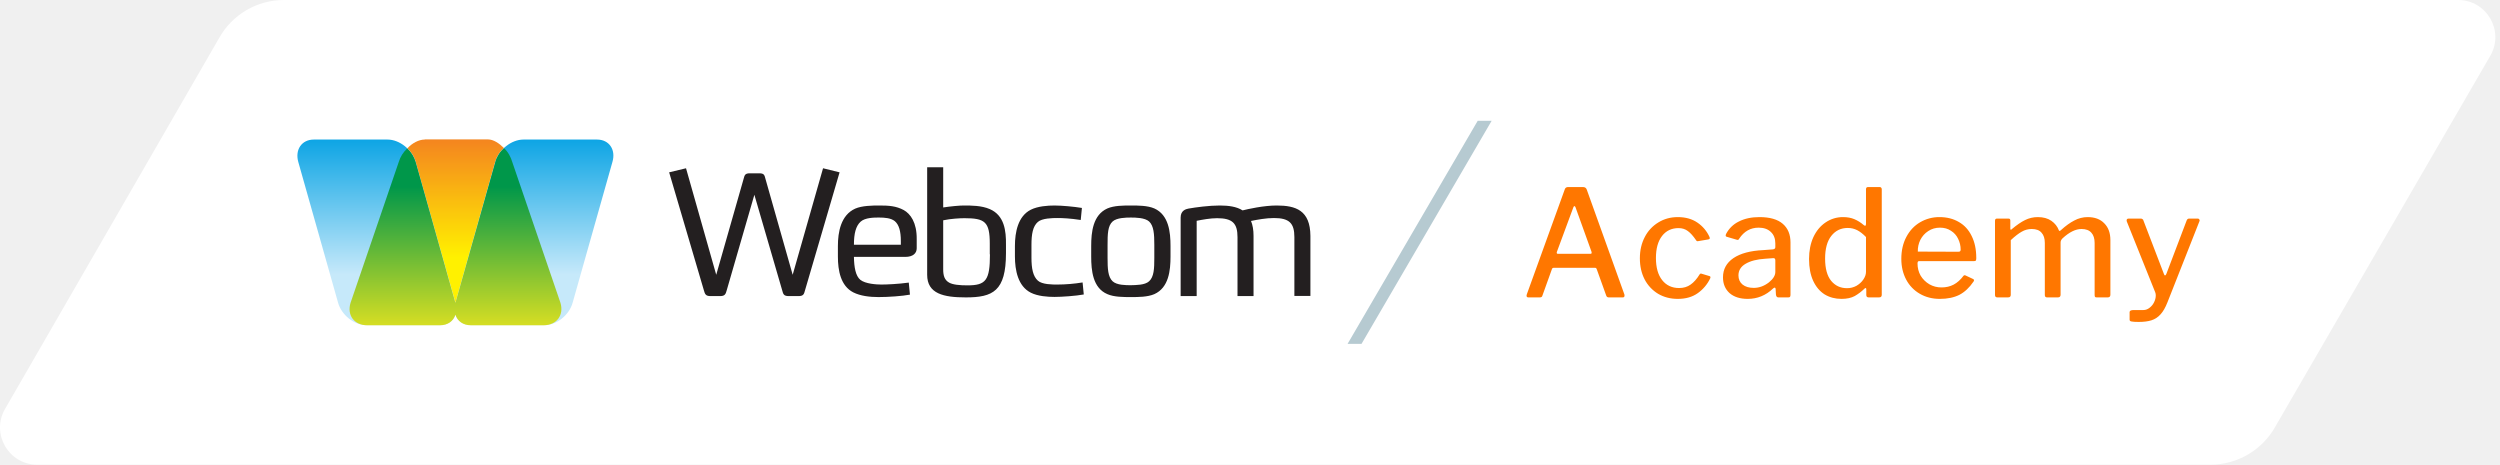
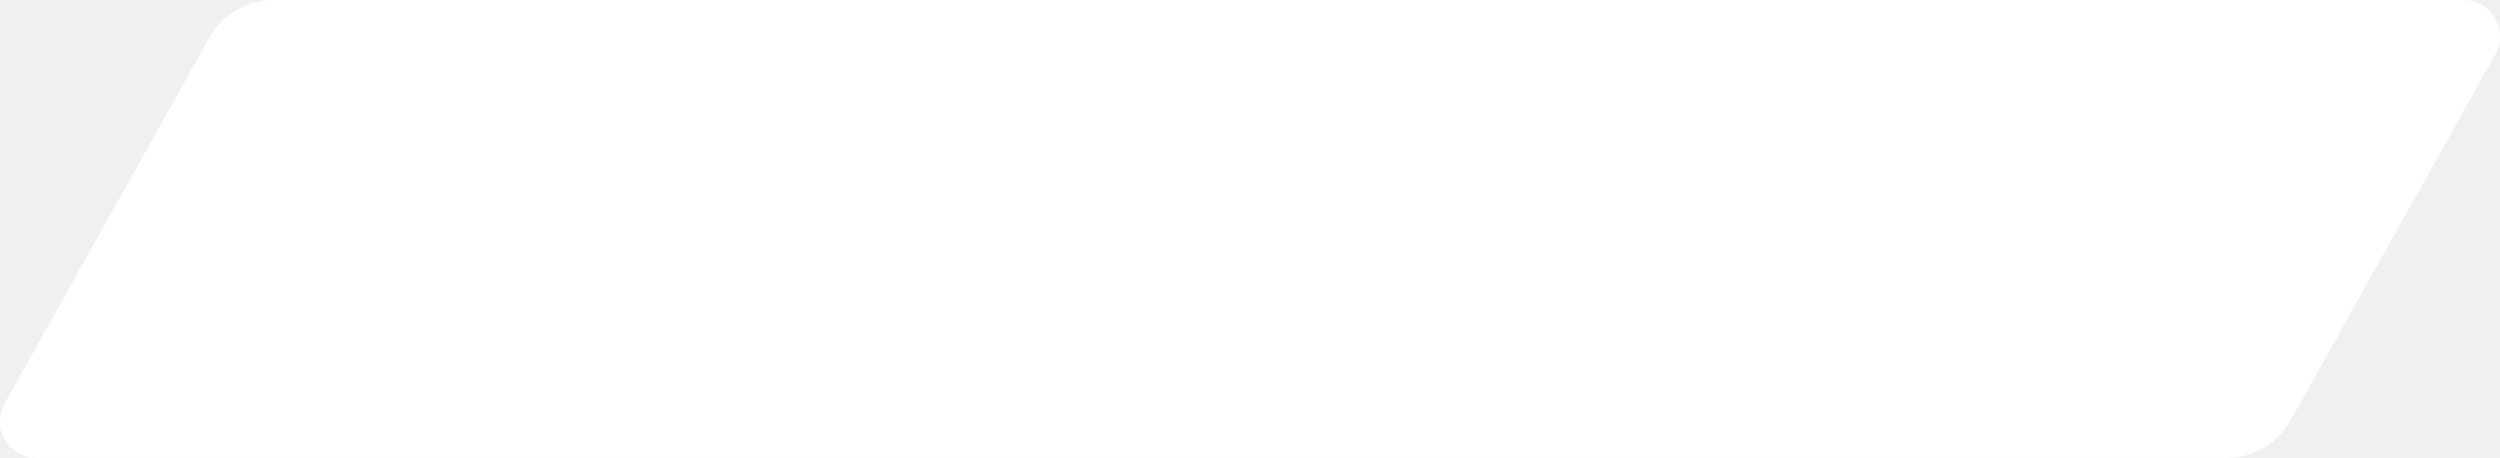
- <svg xmlns="http://www.w3.org/2000/svg" width="269" height="50" viewBox="0 0 269 50" fill="none">
-   <path d="M23.578 4.092A7.995 7.995 0 0 1 30.555 0h233.941c3.055 0 4.981 3.288 3.488 5.954l-23.162 39.954A7.995 7.995 0 0 1 237.845 50H4.004C.949 50-.976 46.712.516 44.046L23.578 4.092z" fill="#fff" />
-   <path d="M164.447 32c-.128 0-.192-.064-.192-.192l.032-.144 4.08-11.28c.032-.096.074-.16.128-.192a.35.35 0 0 1 .224-.064h1.616c.202 0 .336.09.4.272l4.048 11.28c.01.021.016.059.016.112 0 .139-.059.208-.176.208h-1.52c-.139 0-.23-.064-.272-.192l-1.024-2.848a.363.363 0 0 0-.064-.112c-.022-.021-.064-.032-.128-.032h-4.432c-.096 0-.16.043-.192.128l-1.04 2.896c-.032.107-.123.16-.272.16h-1.232zm6.672-4.688c.074 0 .117-.016.128-.048.021-.043.021-.101 0-.176l-1.728-4.8c-.032-.075-.07-.112-.112-.112-.043 0-.08.043-.112.128l-1.776 4.8-.016.096c0 .075.048.112.144.112h3.472zm9.411-3.952c.832 0 1.536.197 2.112.592a3.695 3.695 0 0 1 1.296 1.536.32.32 0 0 1 .032.144c0 .064-.048.107-.144.128l-1.136.192h-.048c-.064 0-.117-.043-.16-.128-.299-.437-.587-.757-.864-.96-.277-.213-.613-.32-1.008-.32-.747 0-1.339.283-1.776.848-.437.565-.656 1.355-.656 2.368 0 1.024.224 1.819.672 2.384.448.565 1.056.848 1.824.848.48 0 .891-.123 1.232-.368.352-.245.677-.613.976-1.104a.213.213 0 0 1 .096-.08c.032-.01.075-.005.128.016l.848.256c.096.032.117.112.064.24a4.125 4.125 0 0 1-1.328 1.584c-.576.416-1.296.624-2.16.624-.789 0-1.493-.181-2.112-.544a3.926 3.926 0 0 1-1.456-1.552c-.341-.661-.512-1.419-.512-2.272 0-.853.176-1.616.528-2.288a3.9 3.9 0 0 1 1.456-1.568c.619-.384 1.317-.576 2.096-.576zm10.255 7.68c-.779.747-1.691 1.12-2.736 1.12-.821 0-1.472-.208-1.952-.624-.469-.427-.704-.992-.704-1.696 0-.864.373-1.552 1.12-2.064.757-.512 1.829-.8 3.216-.864l1.04-.08c.171-.021.256-.101.256-.24v-.4c0-.523-.16-.933-.48-1.232-.32-.31-.757-.464-1.312-.464-.875 0-1.573.395-2.096 1.184a.269.269 0 0 1-.112.128c-.032.01-.085.005-.16-.016l-1.088-.32c-.064-.021-.096-.064-.096-.128 0-.043.016-.101.048-.176a3.037 3.037 0 0 1 1.36-1.328c.619-.32 1.36-.48 2.224-.48 1.12 0 1.957.24 2.512.72.555.48.832 1.147.832 2v5.648c0 .107-.021.181-.064.224-.032.032-.091.048-.176.048h-1.072c-.149 0-.235-.107-.256-.32l-.032-.608c-.021-.085-.053-.128-.096-.128-.032 0-.091.032-.176.096zm.24-3.024c0-.17-.075-.25-.224-.24l-.864.064c-.885.053-1.589.235-2.112.544-.512.299-.768.715-.768 1.248 0 .416.149.747.448.992.299.235.699.352 1.2.352.576 0 1.12-.197 1.632-.592.459-.373.688-.747.688-1.12v-1.248zM201.069 32c-.171 0-.256-.085-.256-.256v-.608c0-.096-.027-.144-.08-.144-.032 0-.075.027-.128.08-.32.31-.667.57-1.04.784-.373.203-.848.304-1.424.304-.672 0-1.275-.16-1.808-.48-.523-.33-.933-.816-1.232-1.456-.299-.65-.448-1.435-.448-2.352 0-.885.155-1.67.464-2.352.32-.683.757-1.21 1.312-1.584a3.286 3.286 0 0 1 1.888-.576c.459 0 .864.075 1.216.224.352.15.683.357.992.624.053.053.107.08.16.08.064 0 .096-.064.096-.192v-3.728c0-.16.069-.24.208-.24h1.28c.064 0 .112.021.144.064a.237.237 0 0 1 .064.176v11.36c0 .096-.027.165-.08.208-.043.043-.117.064-.224.064h-1.104zm-.288-6.496c-.32-.33-.635-.576-.944-.736a2.195 2.195 0 0 0-1.024-.24c-.725 0-1.312.283-1.76.848-.448.565-.672 1.381-.672 2.448s.219 1.867.656 2.4c.437.523 1.003.784 1.696.784a2.08 2.08 0 0 0 1.024-.256c.309-.181.555-.405.736-.672.192-.277.288-.555.288-.832v-3.744zm5.545 2.848c0 .48.112.917.336 1.312.235.384.549.693.944.928.395.224.827.336 1.296.336.491 0 .928-.101 1.312-.304.384-.203.736-.517 1.056-.944.032-.043.069-.064.112-.064.053 0 .096.01.128.032l.816.384c.053.032.08.075.08.128a.273.273 0 0 1-.048.128c-.448.661-.96 1.141-1.536 1.44-.576.288-1.275.432-2.096.432-.8 0-1.515-.181-2.144-.544a3.812 3.812 0 0 1-1.472-1.52c-.352-.661-.528-1.408-.528-2.24 0-.896.181-1.685.544-2.368.363-.683.853-1.205 1.472-1.568a4.03 4.03 0 0 1 2.096-.56c.789 0 1.483.176 2.08.528.597.341 1.056.843 1.376 1.504.331.661.496 1.445.496 2.352v.064c0 .096-.016.17-.048.224-.021.043-.085.064-.192.064h-5.92c-.107 0-.16.085-.16.256zm4.368-1.264c.107 0 .176-.016.208-.048.043-.032.064-.09.064-.176a2.58 2.58 0 0 0-.272-1.168 2.01 2.01 0 0 0-.768-.864c-.331-.224-.725-.336-1.184-.336-.48 0-.901.123-1.264.368-.363.235-.645.55-.848.944a2.641 2.641 0 0 0-.272 1.264l4.336.016zM214.918 32c-.17 0-.256-.085-.256-.256V23.76c0-.16.07-.24.208-.24h1.248c.128 0 .192.07.192.208v.88c0 .064.016.101.048.112.032.01.07-.01.112-.064.534-.448 1.008-.773 1.424-.976.427-.213.886-.32 1.376-.32.587 0 1.072.133 1.457.4.383.267.655.613.815 1.04.022.032.043.048.064.048.043 0 .091-.027.144-.08.502-.459.982-.805 1.441-1.04a3.008 3.008 0 0 1 1.439-.368c.769 0 1.366.224 1.793.672.437.437.655 1.04.655 1.808v5.872c0 .192-.095.288-.287.288h-1.185c-.085 0-.143-.016-.175-.048-.033-.043-.049-.112-.049-.208v-5.6c0-.48-.117-.848-.351-1.104-.235-.267-.587-.4-1.057-.4-.64 0-1.322.336-2.047 1.008a.73.73 0 0 0-.161.224.535.535 0 0 0-.047.24v5.6c0 .192-.096.288-.288.288h-1.169c-.16 0-.239-.085-.239-.256v-5.6c0-.48-.118-.848-.353-1.104-.224-.267-.576-.4-1.056-.4a2.1 2.1 0 0 0-1.072.288c-.33.181-.725.485-1.184.912v5.888c0 .096-.026.165-.08.208-.042.043-.117.064-.224.064h-1.136zm15.203 2.64c-.363 0-.619-.016-.768-.048-.139-.021-.208-.085-.208-.192v-.816c0-.15.149-.224.448-.224h1.04c.235 0 .453-.08.656-.24.213-.16.379-.363.496-.608.117-.245.176-.485.176-.72a.86.86 0 0 0-.064-.352l-3.056-7.616a.269.269 0 0 1-.016-.112c0-.128.075-.192.224-.192h1.312c.064 0 .123.021.176.064a.2.2 0 0 1 .096.144l2.208 5.76c.032.096.069.144.112.144.064 0 .117-.064.16-.192l2.176-5.728c.053-.128.139-.192.256-.192h.944c.075 0 .128.032.16.096.043.053.048.112.016.176l-3.44 8.72c-.224.576-.475 1.013-.752 1.312a2.17 2.17 0 0 1-.976.64c-.363.117-.821.176-1.376.176z" fill="#F70" />
-   <path fill-rule="evenodd" clip-rule="evenodd" d="M64.246 15.017h-7.924c-1.292 0-2.647 1.07-3.036 2.41l-4.282 15.148-4.281-15.148c-.374-1.325-1.728-2.41-3.02-2.41h-7.94c-1.293 0-2.04 1.085-1.667 2.41l4.282 15.148c.373 1.325 1.728 2.41 3.036 2.41h7.924c.841 0 1.448-.463 1.666-1.15.218.687.826 1.15 1.666 1.15h7.925c1.292 0 2.647-1.07 3.02-2.41l4.282-15.148c.39-1.325-.358-2.41-1.65-2.41z" fill="url(#a)" />
-   <path fill-rule="evenodd" clip-rule="evenodd" d="M45.704 15.016c-.639 0-1.355.383-1.869.942.42.399.748.91.888 1.452l4.281 15.148 4.282-15.148c.171-.59.467-1.07.934-1.484-.514-.511-1.12-.926-1.728-.926h-6.788v.016z" fill="url(#b)" />
-   <path fill-rule="evenodd" clip-rule="evenodd" d="M60.307 32.59l-5.184-15.148c-.156-.543-.452-1.101-.887-1.5a3.037 3.037 0 0 0-.935 1.484l-4.297 15.148v.016l-4.281-15.148a3.214 3.214 0 0 0-.903-1.468 3.245 3.245 0 0 0-.919 1.468L37.717 32.59c-.405 1.325.404 2.41 1.79 2.41h7.831c.841 0 1.448-.447 1.666-1.133.218.686.826 1.133 1.666 1.133h7.831c1.402-.016 2.196-1.085 1.806-2.41z" fill="url(#c)" />
-   <path d="M88.56 18.105l-3.268 11.462-2.924-10.307c-.109-.402-.127-.613-.672-.613H80.68c-.527 0-.563.21-.672.613l-2.942 10.307-3.25-11.462-1.816.438 3.74 12.704c.11.386.182.613.709.613h1.035c.526 0 .599-.227.708-.613l2.978-10.29 2.996 10.29c.109.403.163.613.708.613h1.035c.545 0 .6-.21.708-.613l3.722-12.704-1.779-.438zm8.68 4.497c-.818-.437-1.598-.49-2.615-.49-.781 0-1.87.018-2.597.333-1.561.7-1.87 2.538-1.87 4.025v1.138c0 1.487.29 3.15 1.652 3.85.763.385 1.762.507 2.724.507 1.053 0 2.542-.105 3.377-.262l-.127-1.296c-1.144.158-2.379.21-2.941.21-.527 0-1.725-.07-2.27-.507-.508-.42-.672-1.348-.69-2.468h5.52c.853 0 1.235-.402 1.235-.927v-.997c.018-1.768-.672-2.713-1.398-3.116zm-.31 3.728h-5.047c0-1.19.2-2.012.726-2.485.49-.438 1.471-.438 1.961-.438.636 0 1.29.053 1.707.386.454.384.654 1.085.654 2.152v.385zm9.57-3.832c-.89-.386-1.997-.386-2.796-.386-.472 0-1.417.088-2.216.21V18h-1.725v11.567c0 2.048 1.78 2.433 4.159 2.433 2.905 0 4.321-.665 4.321-4.76v-.91c.018-1.487-.163-3.15-1.743-3.832zm.018 4.864c0 2.8-.436 3.343-2.415 3.343-.871 0-1.58-.07-1.979-.297-.49-.28-.636-.736-.636-1.418v-5.285c.799-.175 1.816-.227 2.288-.227 2.197 0 2.724.384 2.724 2.73v1.155h.018zm7.263 3.256c-.526 0-1.652 0-2.106-.42-.527-.473-.69-1.313-.69-2.468v-1.383c0-1.155.145-1.995.69-2.467.454-.402 1.562-.42 2.106-.42.563 0 1.362.035 2.506.21 0 0 .127-1.26.127-1.295-.835-.14-2.161-.262-2.941-.262-.745 0-1.798.07-2.561.454-1.38.7-1.706 2.416-1.706 3.903v1.12c0 1.488.326 3.203 1.706 3.902.763.386 1.816.456 2.561.456.78 0 2.288-.105 3.141-.263l-.127-1.295a17.036 17.036 0 0 1-2.706.227zm10.423-8.19c-.726-.316-1.743-.316-2.524-.316-.781 0-1.798 0-2.524.316-1.562.7-1.743 2.555-1.743 4.042v1.138c0 1.487.163 3.377 1.743 4.042.708.315 1.743.315 2.524.315.781 0 1.798 0 2.524-.315 1.562-.7 1.743-2.555 1.743-4.042V26.47c0-1.487-.181-3.342-1.743-4.043zm0 5.32c0 1.154-.036 2.047-.563 2.52-.454.42-1.434.402-1.961.42-.545 0-1.507 0-1.961-.42-.508-.473-.545-1.366-.545-2.52v-1.4c0-1.155.018-2.048.545-2.52.454-.403 1.434-.42 1.961-.42.527 0 1.507.017 1.961.42.508.472.563 1.364.563 2.52v1.4zm13.164-5.636c-1.398 0-3.105.386-3.667.526-.636-.403-1.489-.526-2.452-.526-1.144 0-2.596.193-3.377.333-.254.052-.835.192-.835.962v8.453h1.725v-8.102c.617-.123 1.47-.28 2.197-.28 1.67 0 2.197.56 2.197 2.047v6.335h1.725v-6.475c0-.648-.091-1.173-.273-1.61.69-.14 1.616-.315 2.47-.315 1.652 0 2.197.56 2.197 2.047v6.335H141v-6.457c-.018-2.765-1.58-3.273-3.632-3.273z" fill="#231F20" />
-   <path d="M159 13l-14 24h1.5l14-24H159z" fill="#B6CAD1" />
-   <defs>
-     <linearGradient id="a" x1="49.008" y1="29.54" x2="49.008" y2="13.966" gradientUnits="userSpaceOnUse">
-       <stop stop-color="#C6E9FA" />
-       <stop offset="1" stop-color="#00A0E3" />
-     </linearGradient>
-     <linearGradient id="b" x1="49.024" y1="27.707" x2="49.024" y2="14.576" gradientUnits="userSpaceOnUse">
-       <stop stop-color="#FFF100" />
-       <stop offset="1" stop-color="#F48120" />
-     </linearGradient>
-     <linearGradient id="c" x1="49.009" y1="35.035" x2="49.009" y2="20.073" gradientUnits="userSpaceOnUse">
-       <stop stop-color="#D6DE23" />
-       <stop offset="1" stop-color="#00974A" />
-     </linearGradient>
-   </defs>
+ <svg xmlns="http://www.w3.org/2000/svg" width="273" height="50" viewBox="0 0 273 50" fill="none">
+   <path d="M22.88 4.093A7.996 7.996 0 0 1 29.855.002L268.995 0c3.055 0 4.982 3.288 3.488 5.954L250.12 45.907a7.988 7.988 0 0 1-6.977 4.091L4.003 50C.948 50-.977 46.712.515 44.046L22.878 4.093h.002z" fill="#fff" />
</svg>
